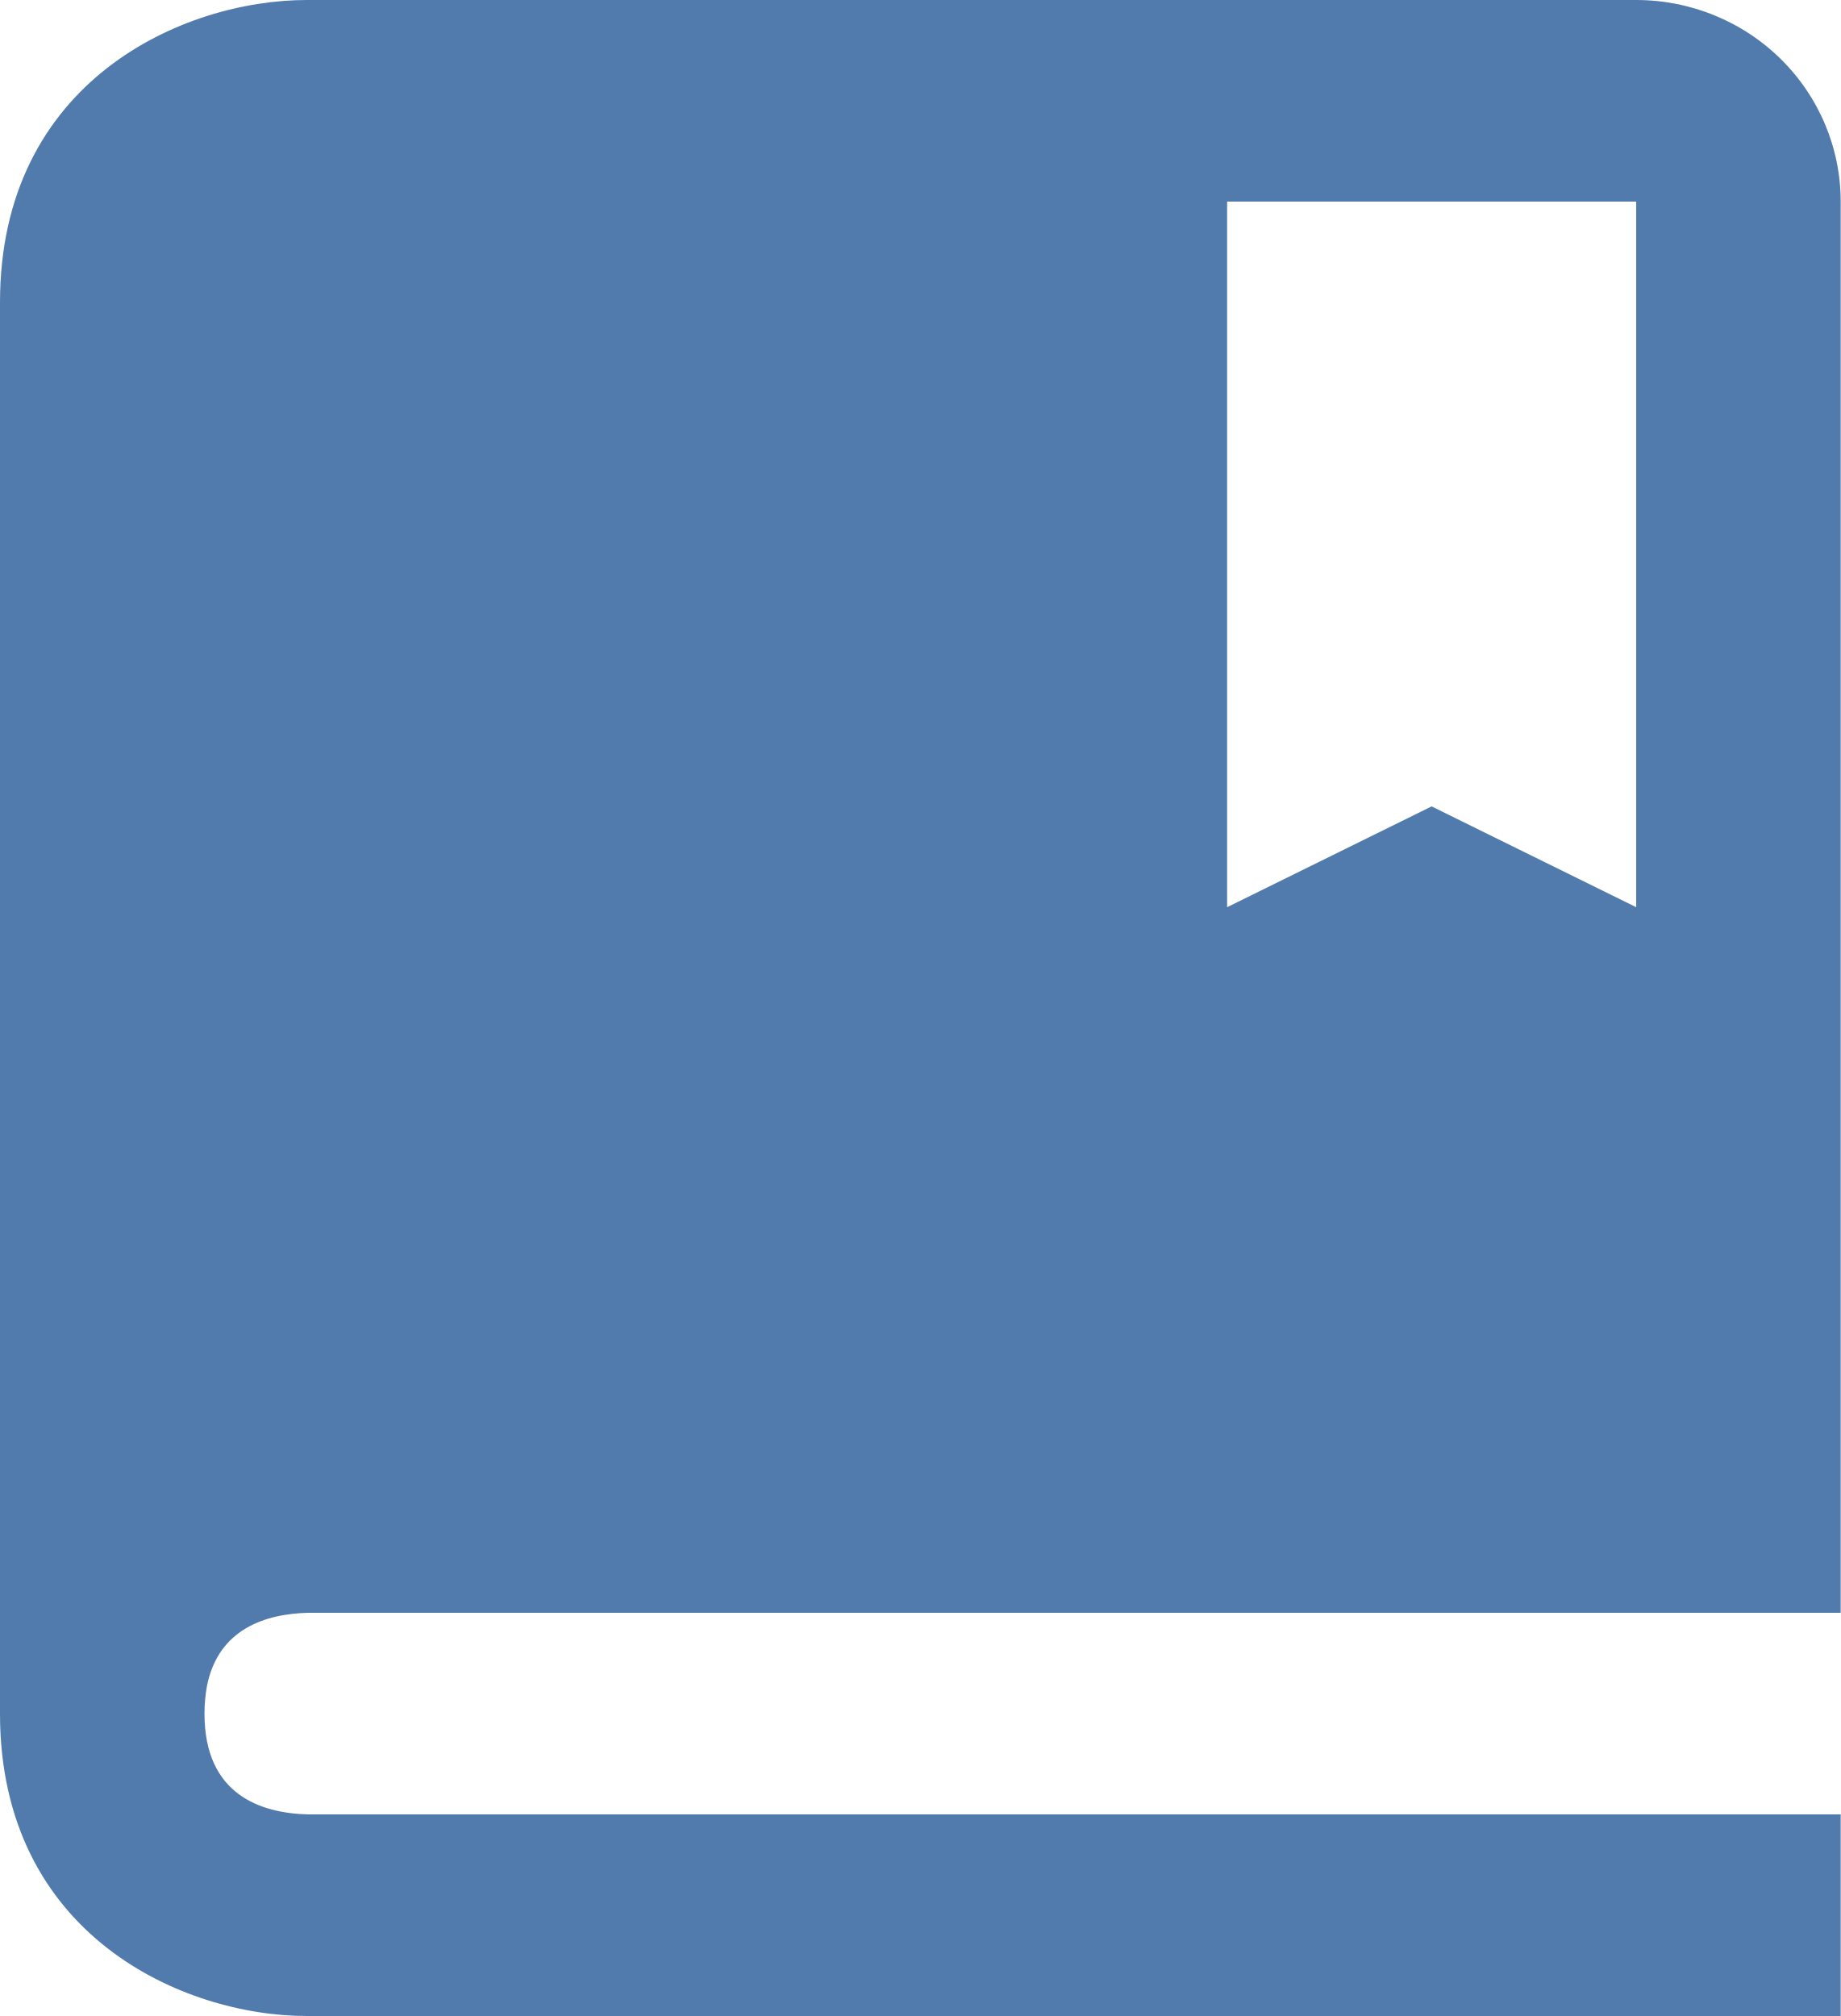
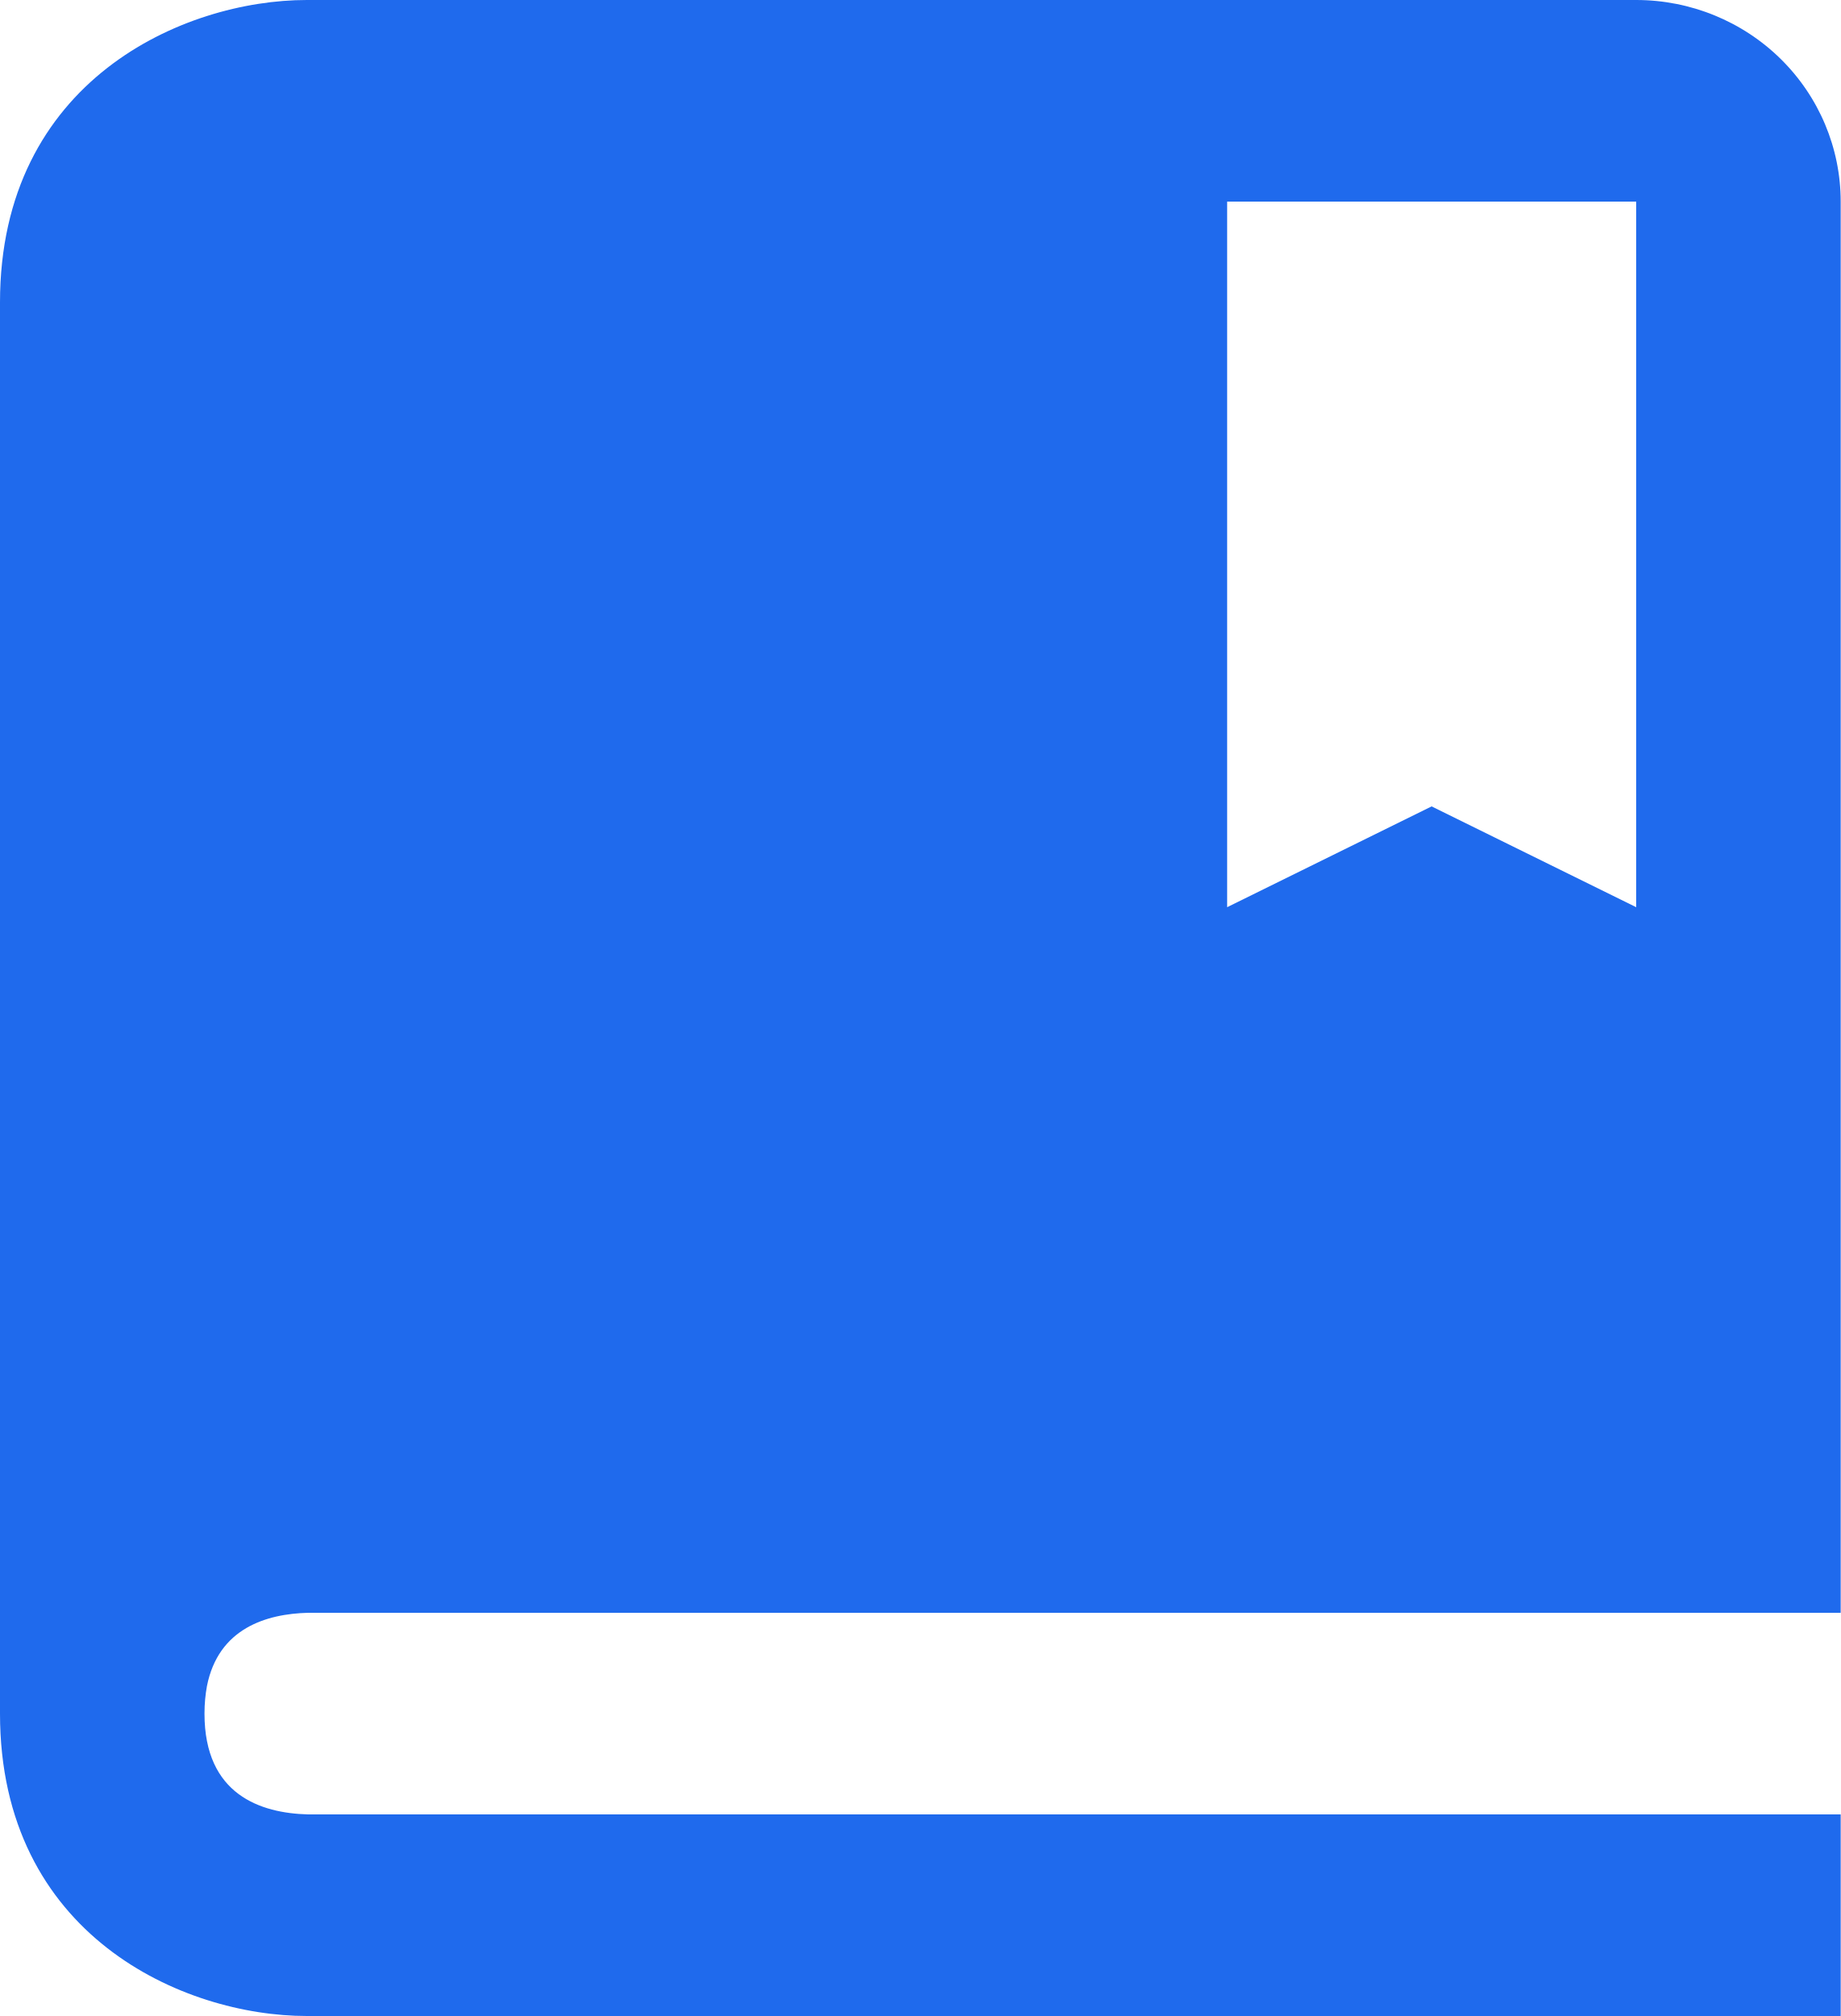
<svg xmlns="http://www.w3.org/2000/svg" width="21" height="23" viewBox="0 0 21 23" fill="none">
-   <path d="M18.667 0H3.5C2.093 0 0 0.919 0 3.45V19.55C0 22.081 2.093 23 3.5 23H21V20.7H3.514C2.975 20.686 2.333 20.477 2.333 19.55C2.333 19.434 2.344 19.33 2.361 19.236C2.492 18.574 3.043 18.412 3.514 18.4H21V2.3C21 1.69 20.754 1.105 20.317 0.674C19.879 0.242 19.285 0 18.667 0ZM18.667 10.35L16.333 9.2L14 10.35V2.3H18.667V10.35Z" fill="#517BAD" />
+   <path d="M18.667 0H3.5C2.093 0 0 0.919 0 3.45V19.55C0 22.081 2.093 23 3.5 23H21V20.7H3.514C2.975 20.686 2.333 20.477 2.333 19.55C2.333 19.434 2.344 19.33 2.361 19.236C2.492 18.574 3.043 18.412 3.514 18.4H21V2.3C21 1.69 20.754 1.105 20.317 0.674C19.879 0.242 19.285 0 18.667 0ZM18.667 10.35L16.333 9.2L14 10.35V2.3H18.667V10.35Z" fill="#1f6aed" />
</svg>
